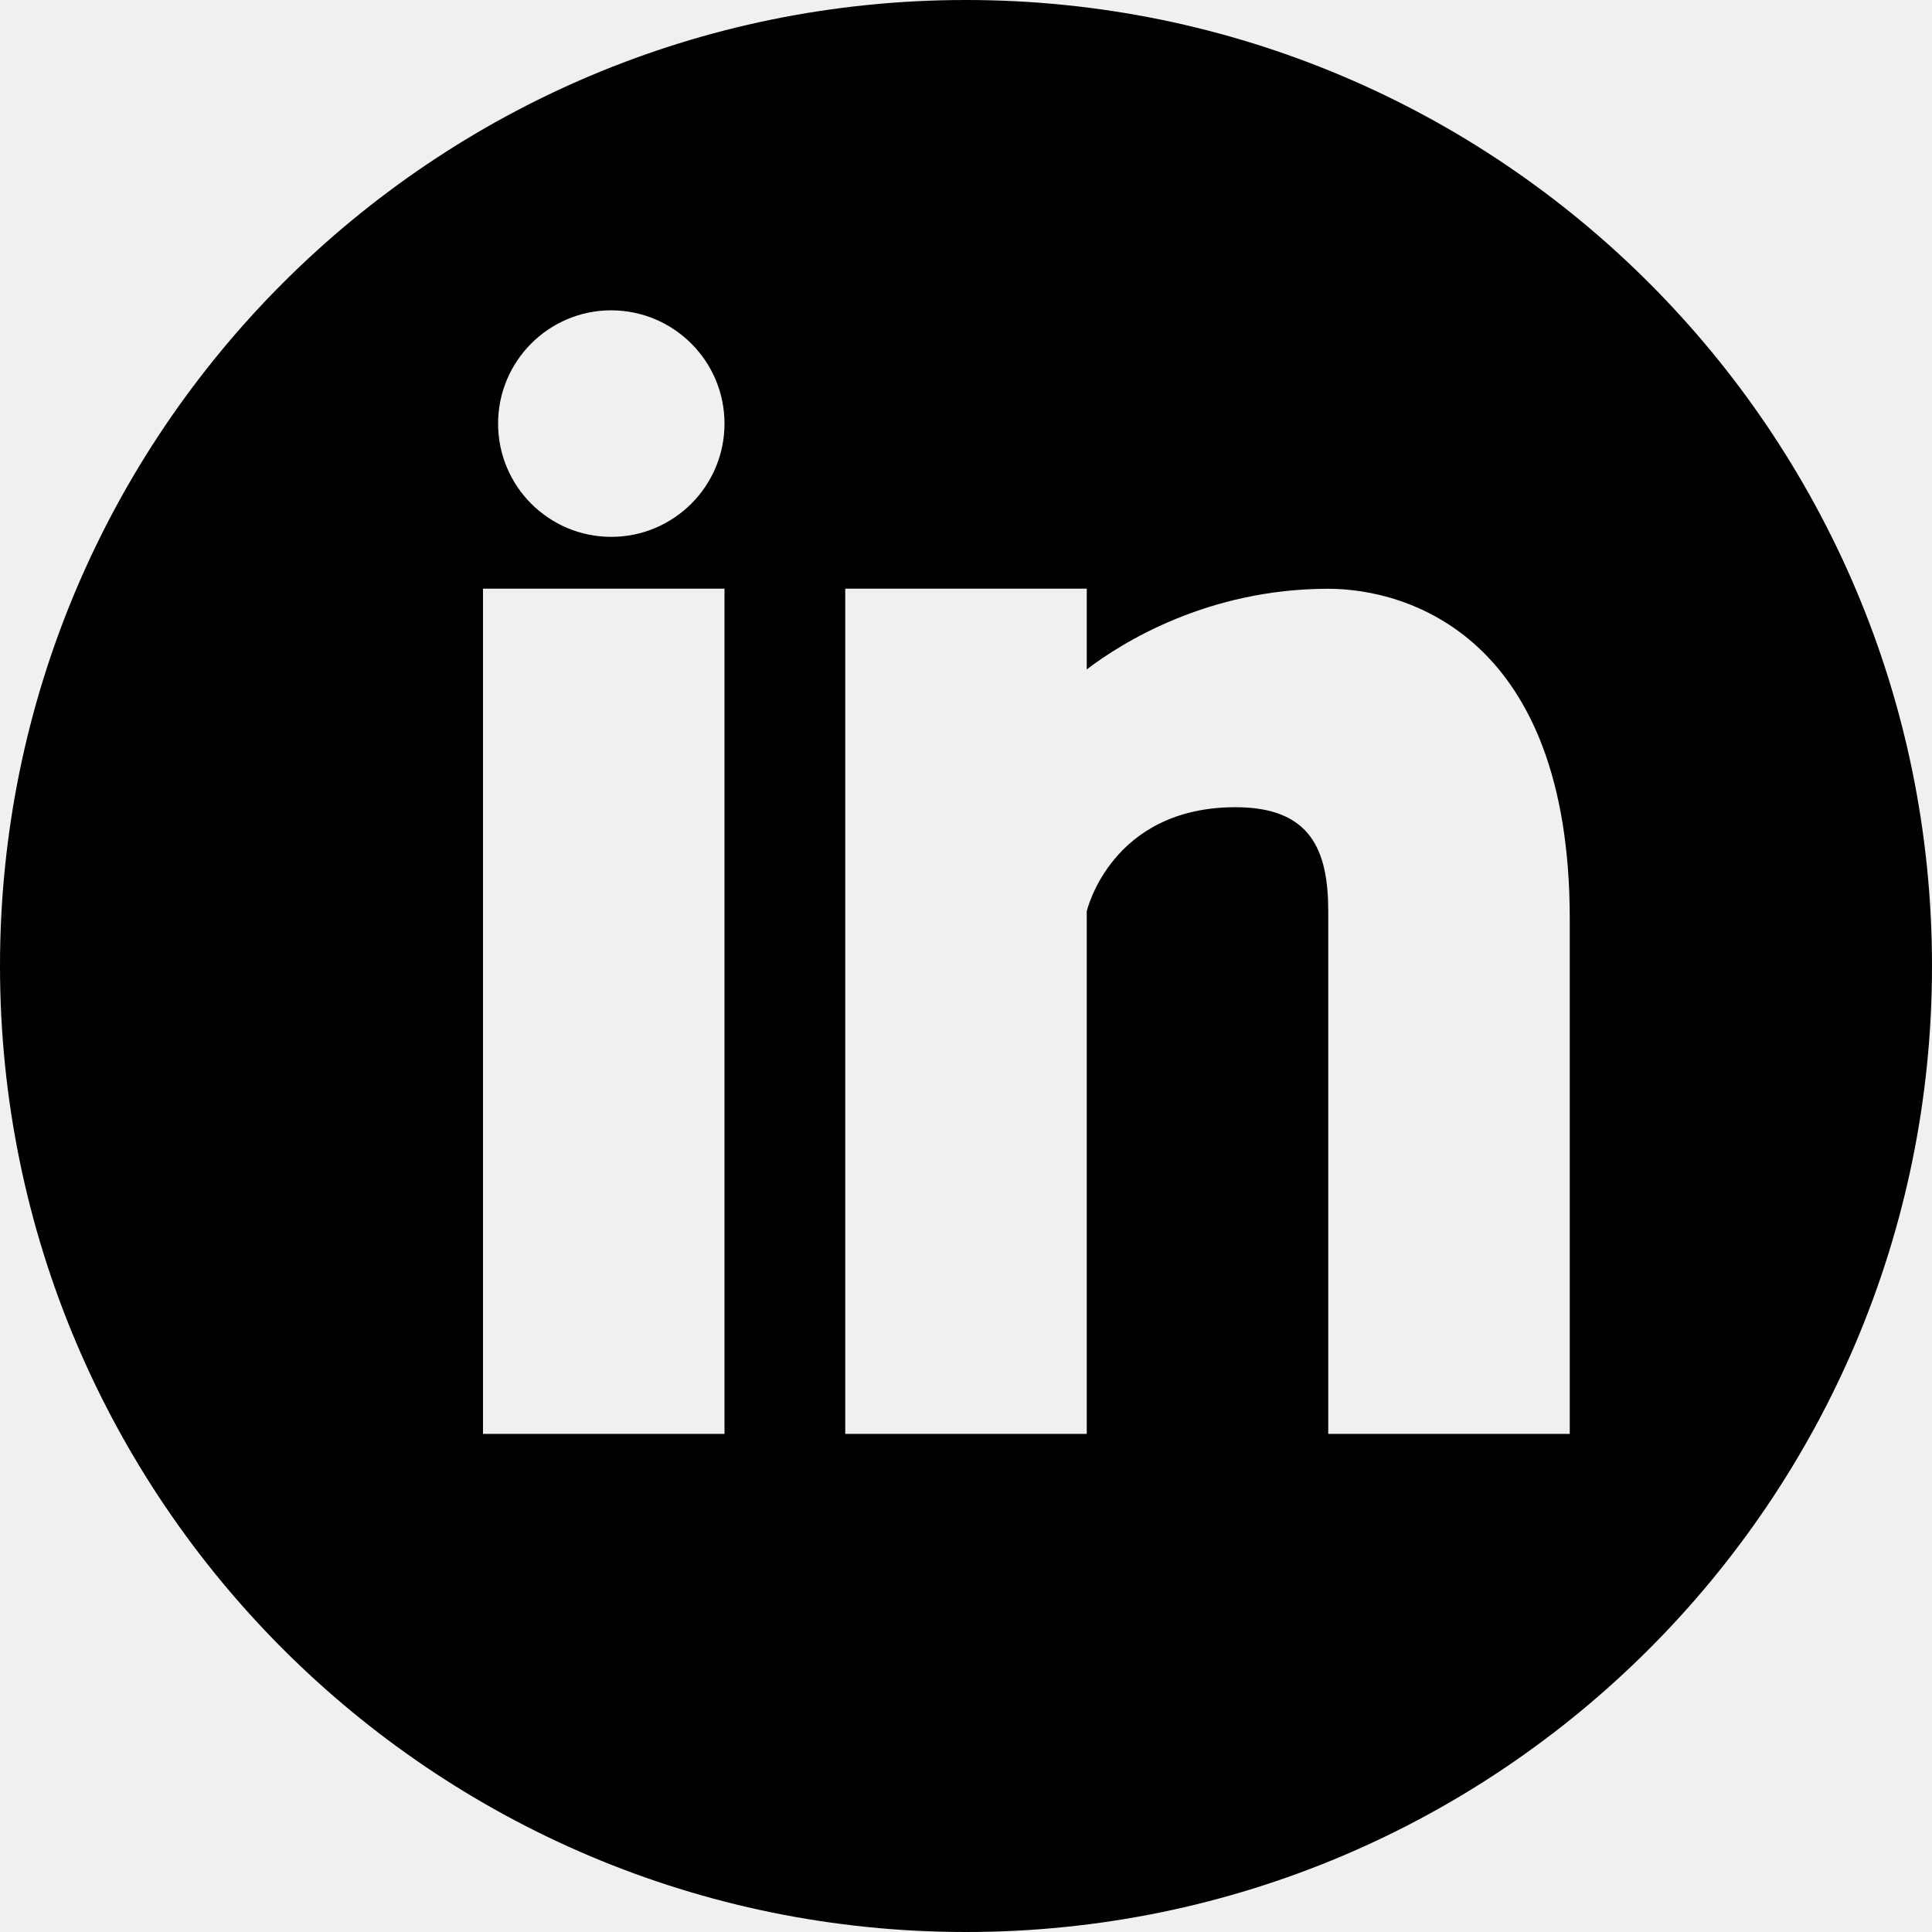
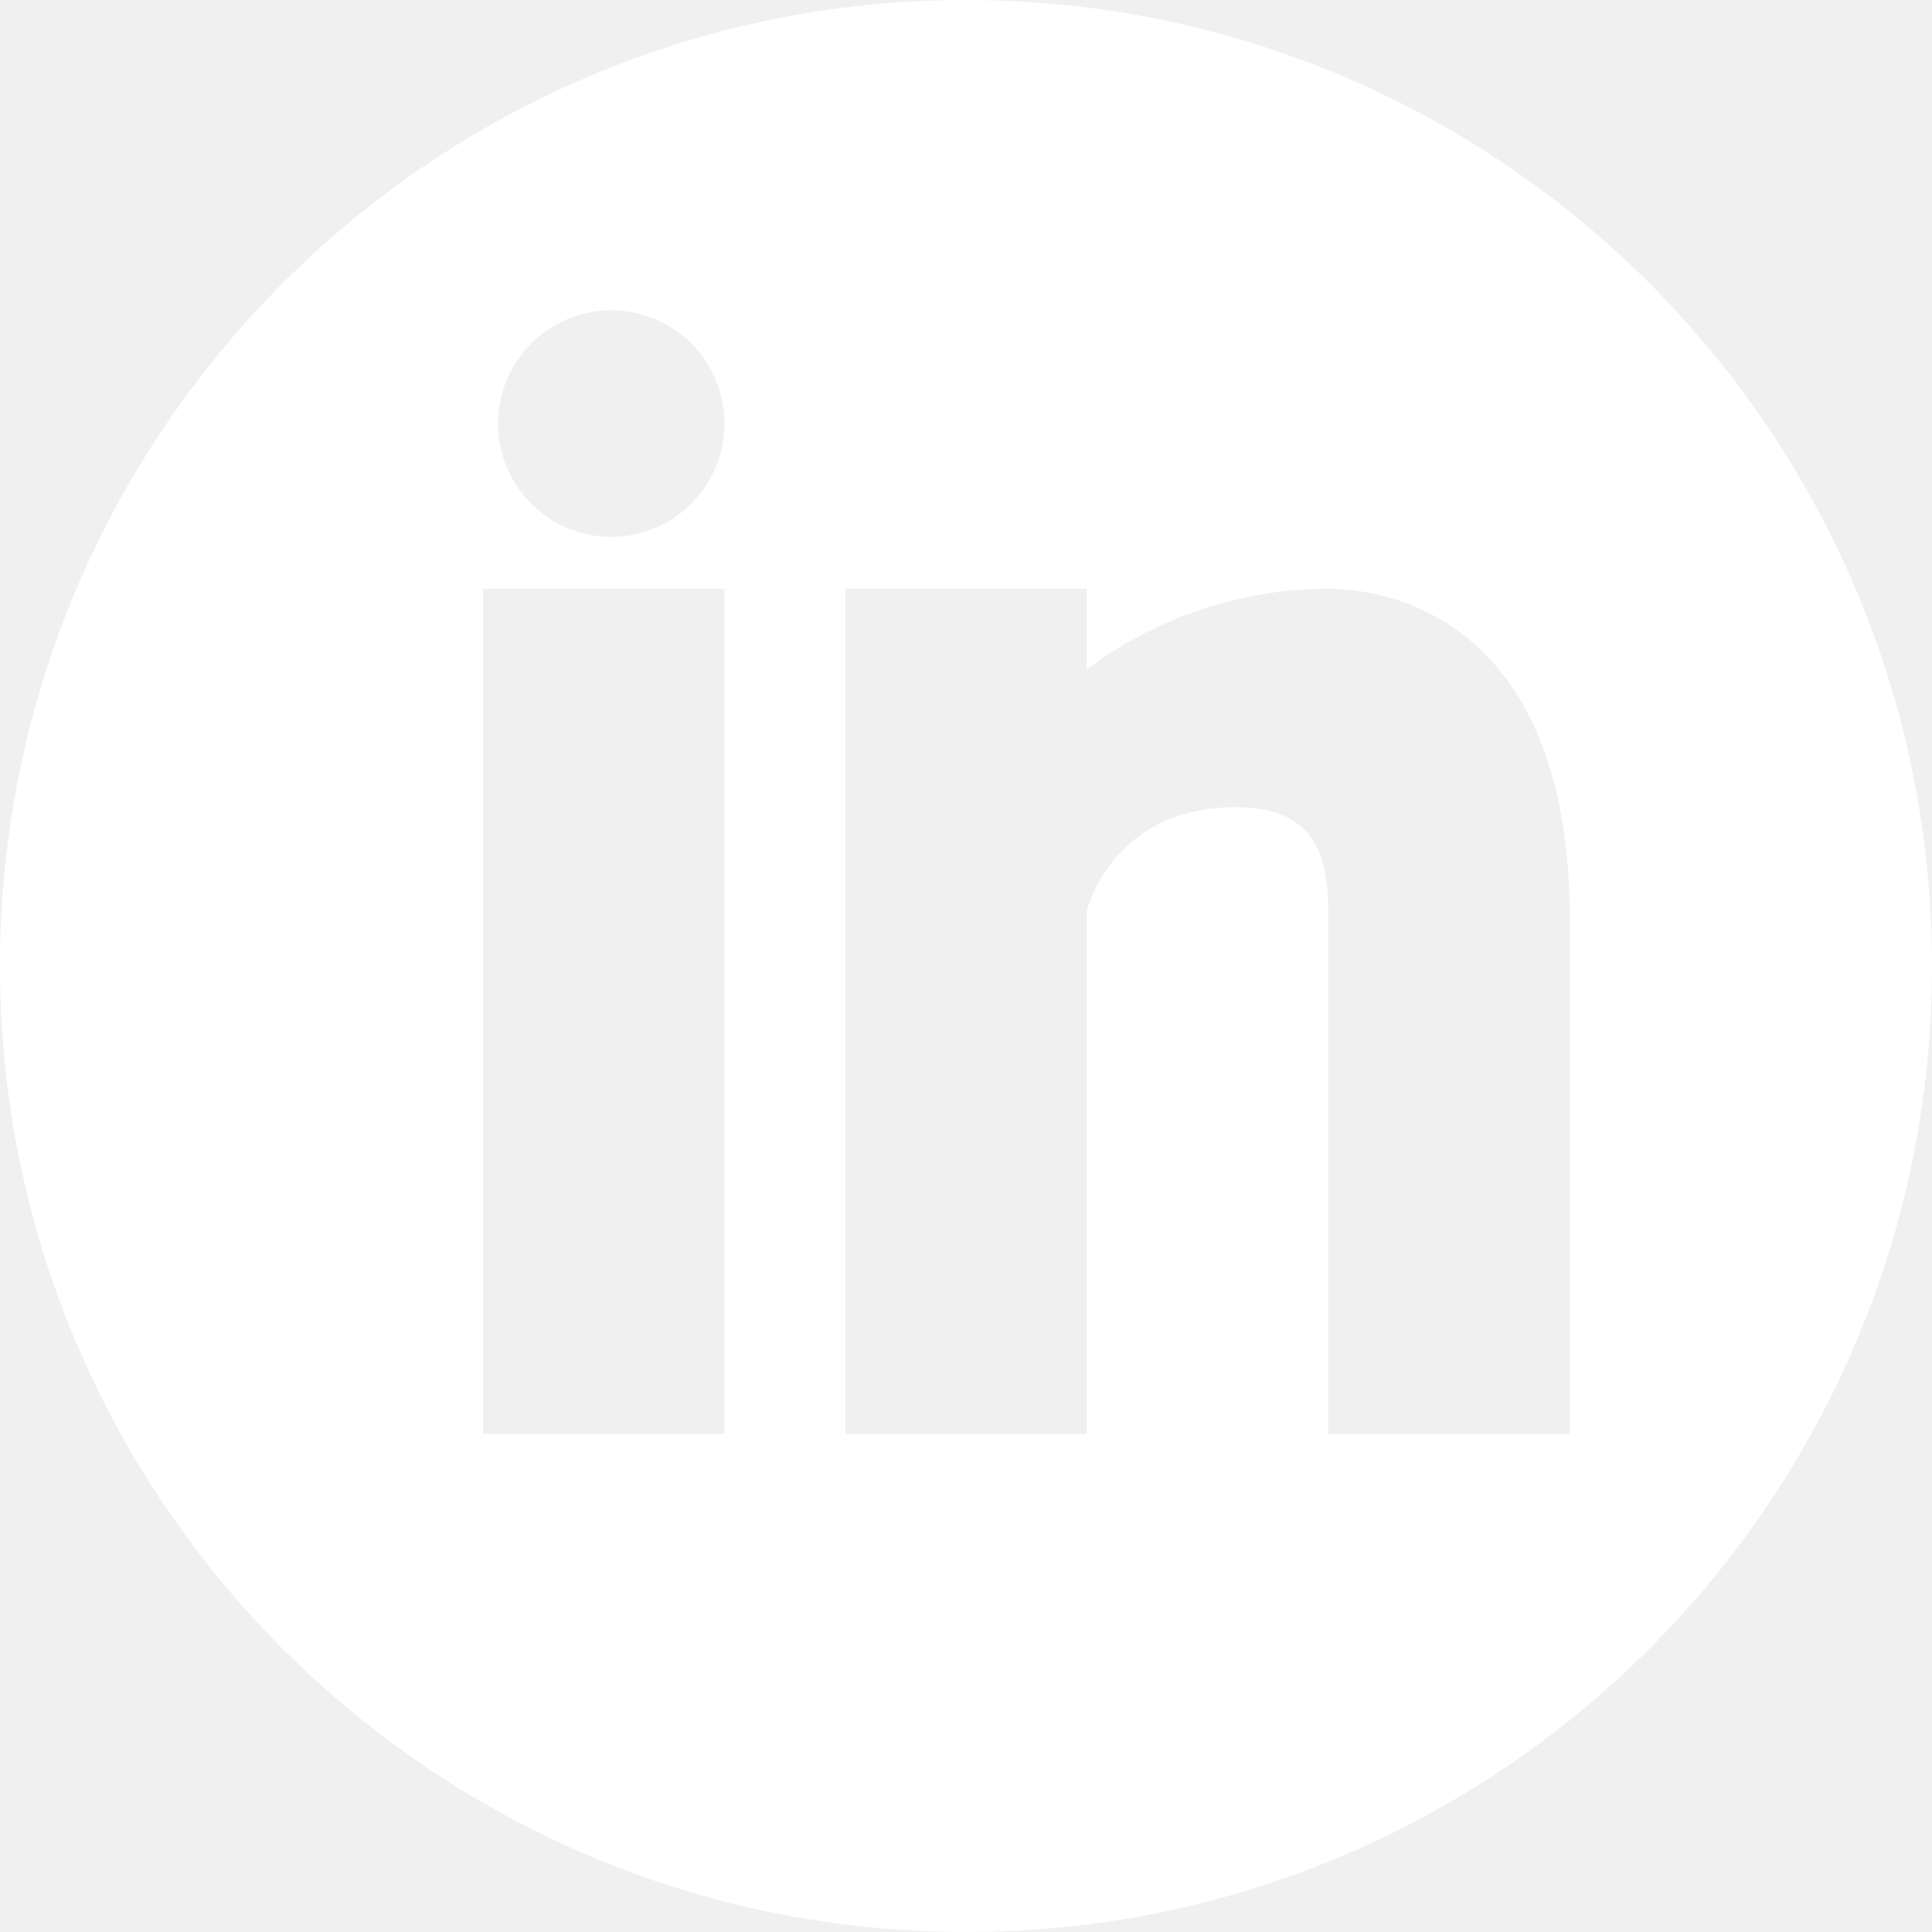
- <svg xmlns="http://www.w3.org/2000/svg" version="1.1" id="Capa_1" x="0px" y="0px" viewBox="0 0 486.392 486.392" style="enable-background:new 0 0 486.392 486.392;" xml:space="preserve">
+ <svg xmlns="http://www.w3.org/2000/svg" version="1.1" id="Capa_1" x="0px" y="0px" width="49.652px" height="49.652px" viewBox="0 0 486.392 486.392" style="fill:white;enable-background:new 0 0 486.392 486.392;" xml:space="preserve">
  <g>
    <g>
      <g>
-         <path style="fill:#010002;" d="M243.196,0C108.891,0,0,108.891,0,243.196s108.891,243.196,243.196,243.196     s243.196-108.891,243.196-243.196C486.392,108.861,377.501,0,243.196,0z M182.397,360.994h-60.799V148.197h60.799V360.994z      M153.882,135.156c-15.747,0-28.484-12.768-28.484-28.515s12.768-28.515,28.484-28.515c15.747,0.03,28.515,12.798,28.515,28.515     C182.397,122.388,169.629,135.156,153.882,135.156z M395.193,360.994h-60.799V229.425c0-15.413-4.408-26.204-23.347-26.204     c-31.403,0-37.452,26.204-37.452,26.204v131.569h-60.799V148.197h60.799v20.337c8.694-6.657,30.399-20.307,60.799-20.307     c19.699,0,60.799,11.795,60.799,83.051V360.994z" />
+         <path d="M243.196,0C108.891,0,0,108.891,0,243.196s108.891,243.196,243.196,243.196     s243.196-108.891,243.196-243.196C486.392,108.861,377.501,0,243.196,0z M182.397,360.994h-60.799V148.197h60.799V360.994z      M153.882,135.156c-15.747,0-28.484-12.768-28.484-28.515s12.768-28.515,28.484-28.515c15.747,0.03,28.515,12.798,28.515,28.515     C182.397,122.388,169.629,135.156,153.882,135.156z M395.193,360.994h-60.799V229.425c0-15.413-4.408-26.204-23.347-26.204     c-31.403,0-37.452,26.204-37.452,26.204v131.569h-60.799V148.197h60.799v20.337c8.694-6.657,30.399-20.307,60.799-20.307     c19.699,0,60.799,11.795,60.799,83.051V360.994z" />
      </g>
    </g>
    <g>
	</g>
    <g>
	</g>
    <g>
	</g>
    <g>
	</g>
    <g>
	</g>
    <g>
	</g>
    <g>
	</g>
    <g>
	</g>
    <g>
	</g>
    <g>
	</g>
    <g>
	</g>
    <g>
	</g>
    <g>
	</g>
    <g>
	</g>
    <g>
	</g>
  </g>
  <g>
</g>
  <g>
</g>
  <g>
</g>
  <g>
</g>
  <g>
</g>
  <g>
</g>
  <g>
</g>
  <g>
</g>
  <g>
</g>
  <g>
</g>
  <g>
</g>
  <g>
</g>
  <g>
</g>
  <g>
</g>
  <g>
</g>
</svg>
